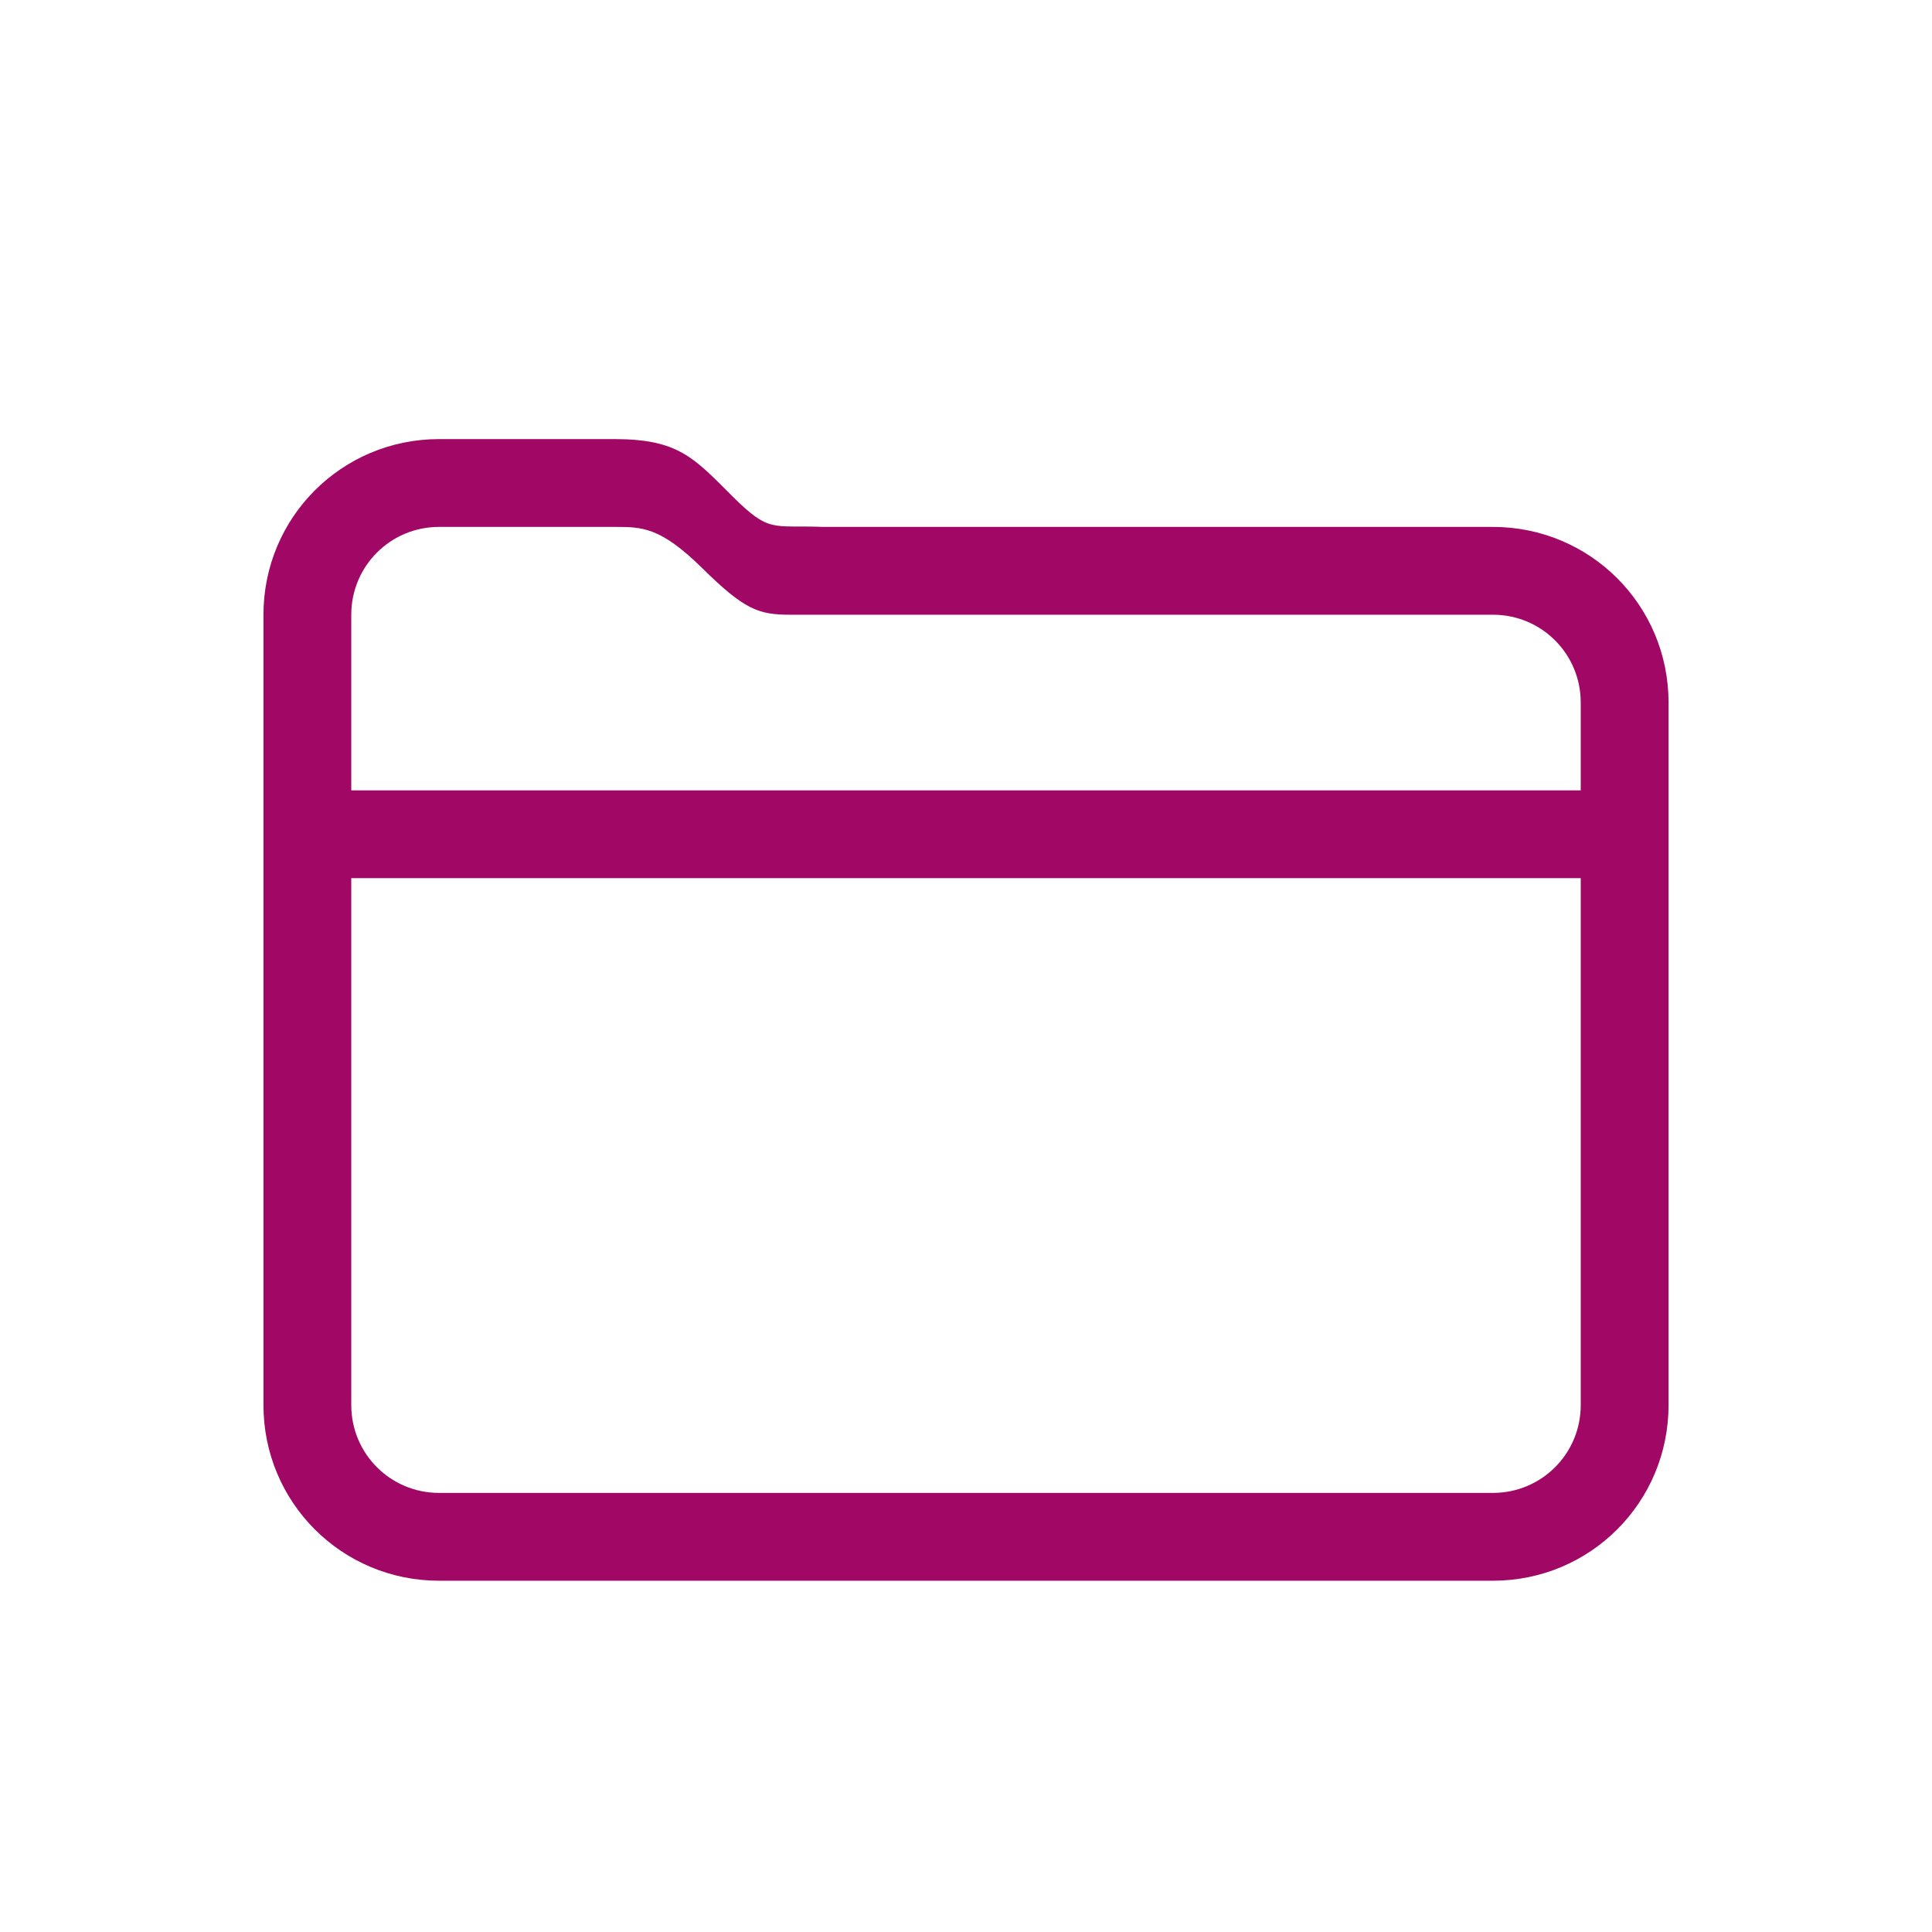
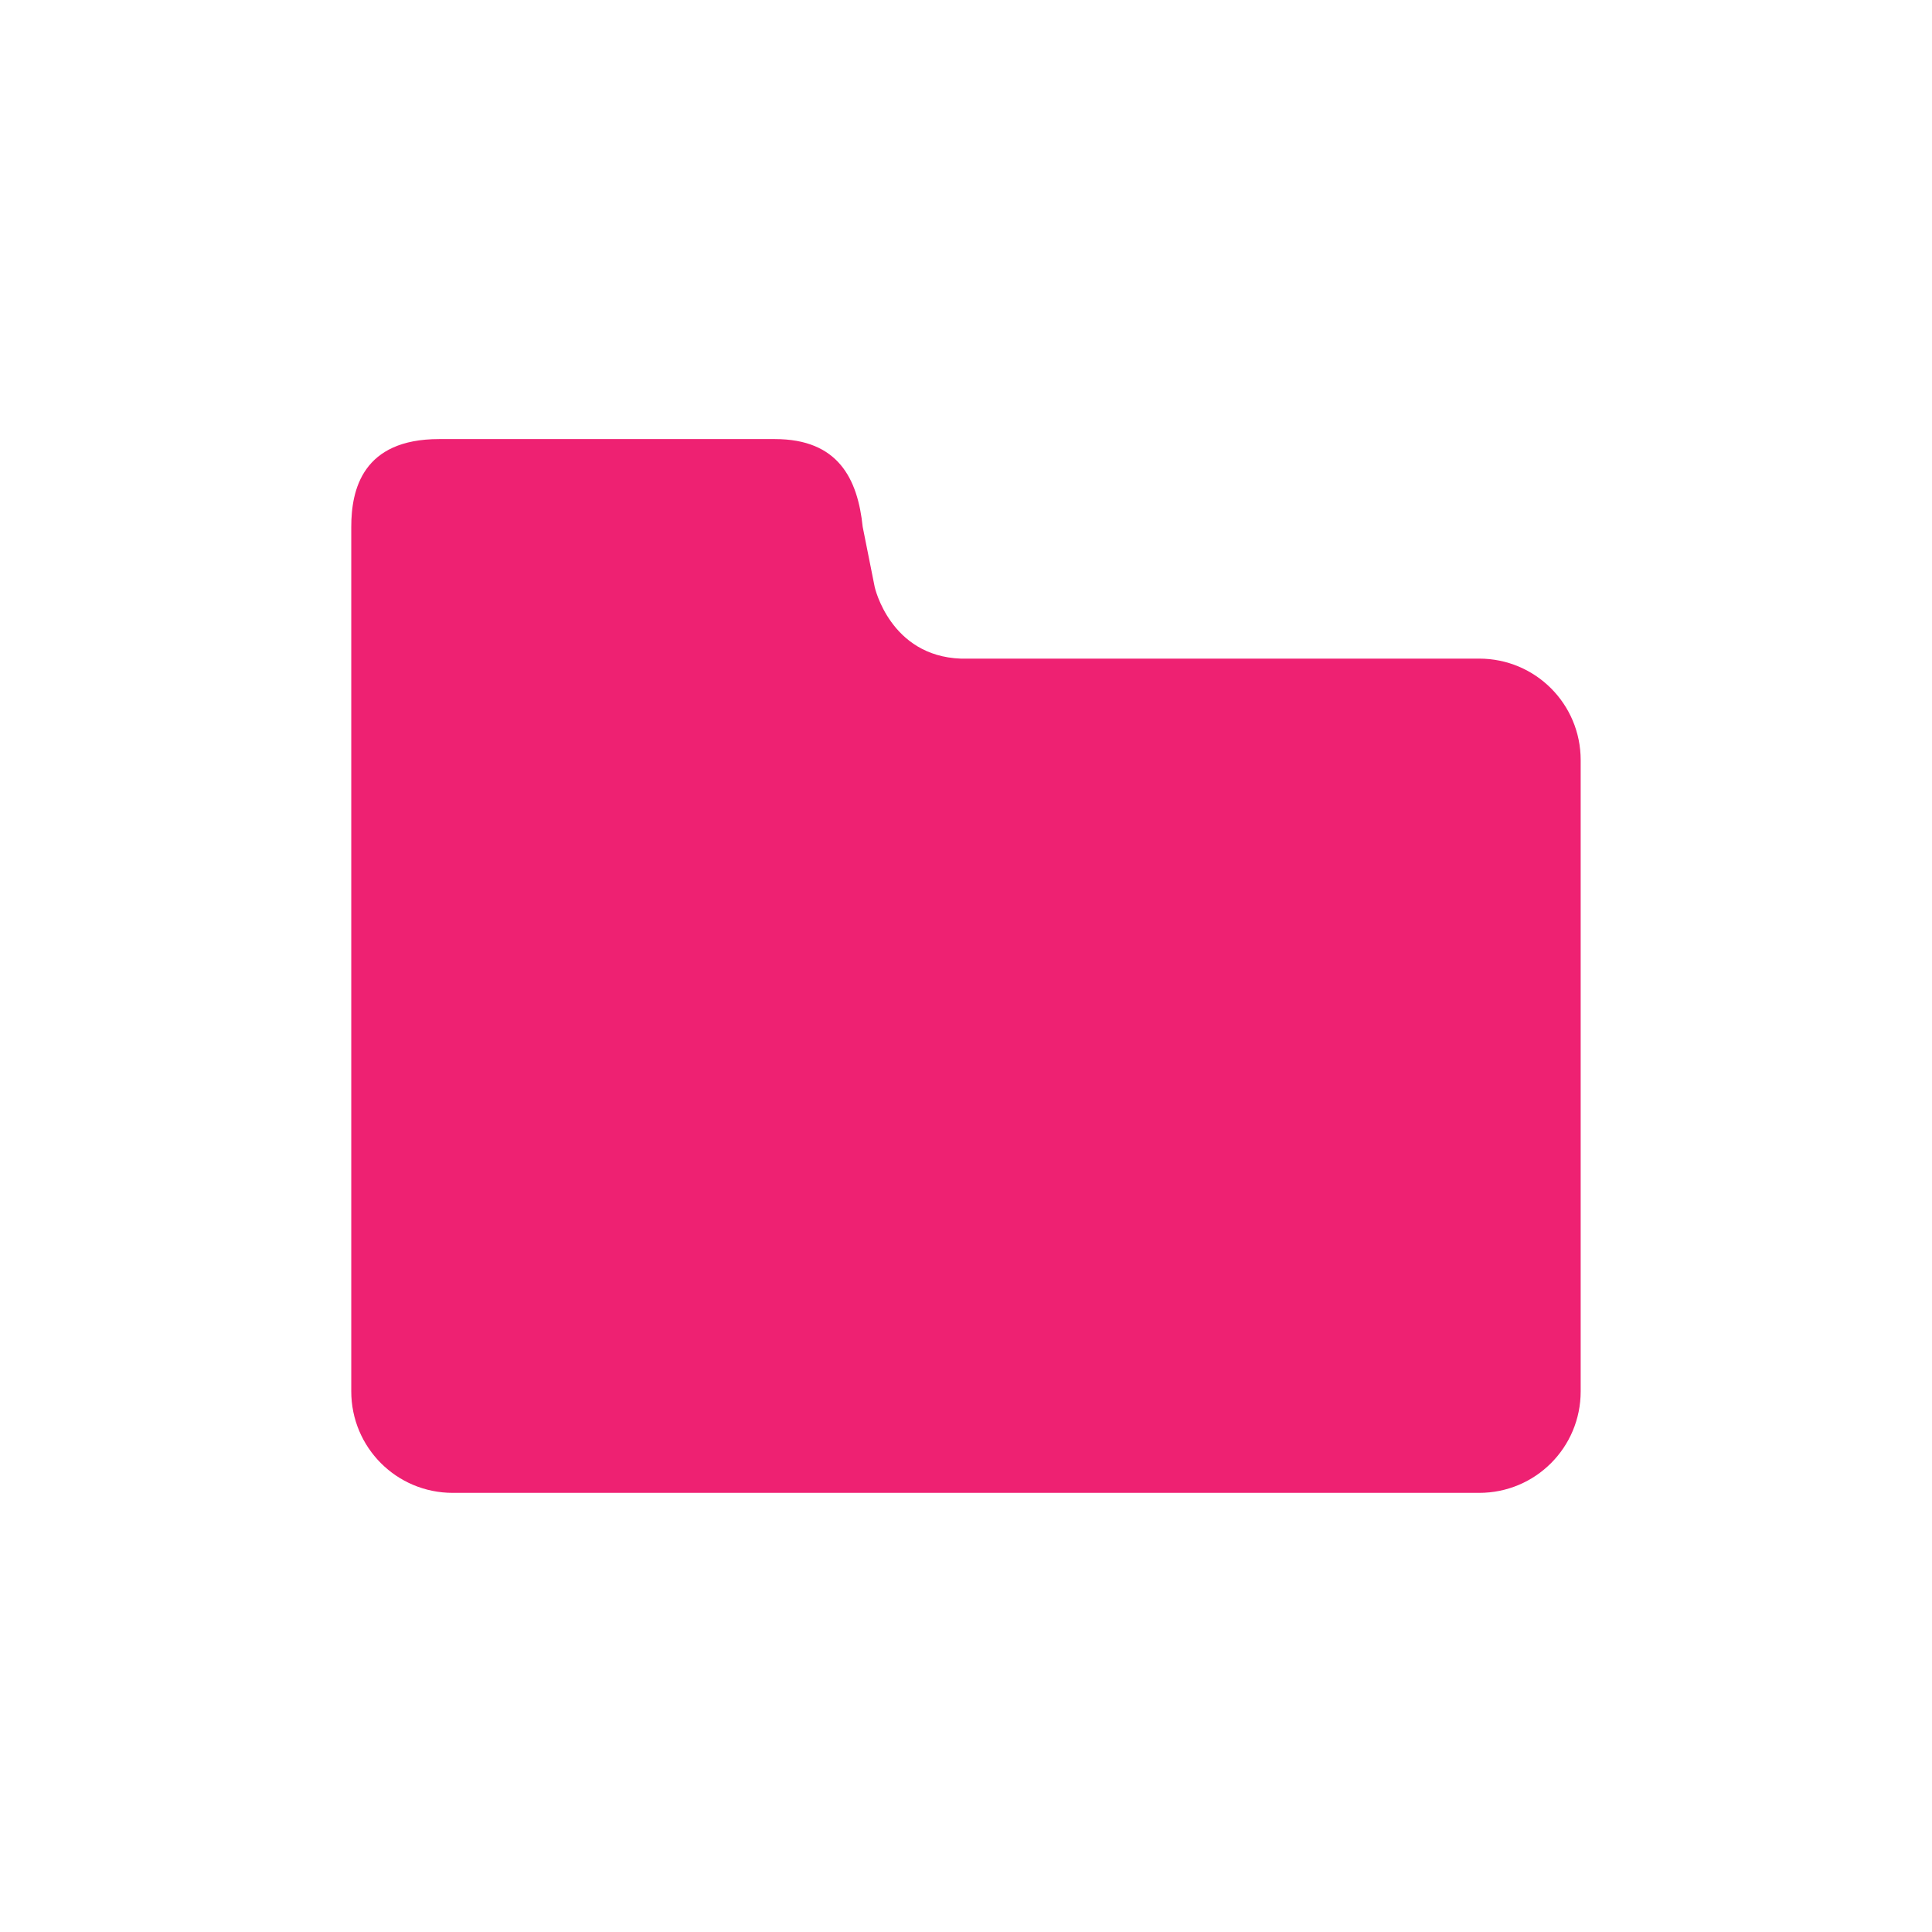
- <svg xmlns="http://www.w3.org/2000/svg" width="22" height="22" version="1.1">
-   <defs>
-     <style id="current-color-scheme" type="text/css">.ColorScheme-Text { color:#a10865; }</style>
+ <svg xmlns="http://www.w3.org/2000/svg" width="22" height="22" viewBox="0 0 5.821 5.821" version="1.1" id="svg5">
+   <defs id="defs2">
+     <style id="current-color-scheme" type="text/css">
+         .ColorScheme-Text { color:#ee2172; }
+     </style>
  </defs>
-   <path class="ColorScheme-Text" d="m5 5c-1.108 0-2 0.892-2 2v9c0 1.108 0.892 2 2 2h12c1.108 0 2-0.892 2-2v-8c0-1.108-0.892-2-2-2h-7.629c-0.58-0.023-0.605 0.077-1.039-0.357-0.434-0.434-0.613-0.642-1.332-0.643zm0 1h2c0.311-1.7e-6 0.52 1.383e-4 0.998 0.471 0.479 0.472 0.639 0.529 1 0.529h8.002c0.554 0 1 0.446 1 1v1h-14v-2c0-0.554 0.446-1 1-1zm-1 4h14v6c0 0.554-0.446 1-1 1h-12c-0.554 0-1-0.446-1-1z" fill="currentColor" />
+   <path id="rect1118" style="fill:currentColor;stroke-width:1" class="ColorScheme-Text" d="M 5,5 C 4.129,5 4,5.575 4,6 V 8.656 9.711 15.844 C 4,16.484 4.516,17 5.156,17 h 11.688 C 17.484,17 18,16.484 18,15.844 V 8.656 C 18,8.016 17.484,7.5 16.844,7.5 H 10.941 C 10.136,7.471 9.961,6.686 9.961,6.686 L 9.824,6 C 9.767,5.451 9.545,5 8.824,5 Z" transform="scale(0.2645833)" />
</svg>
